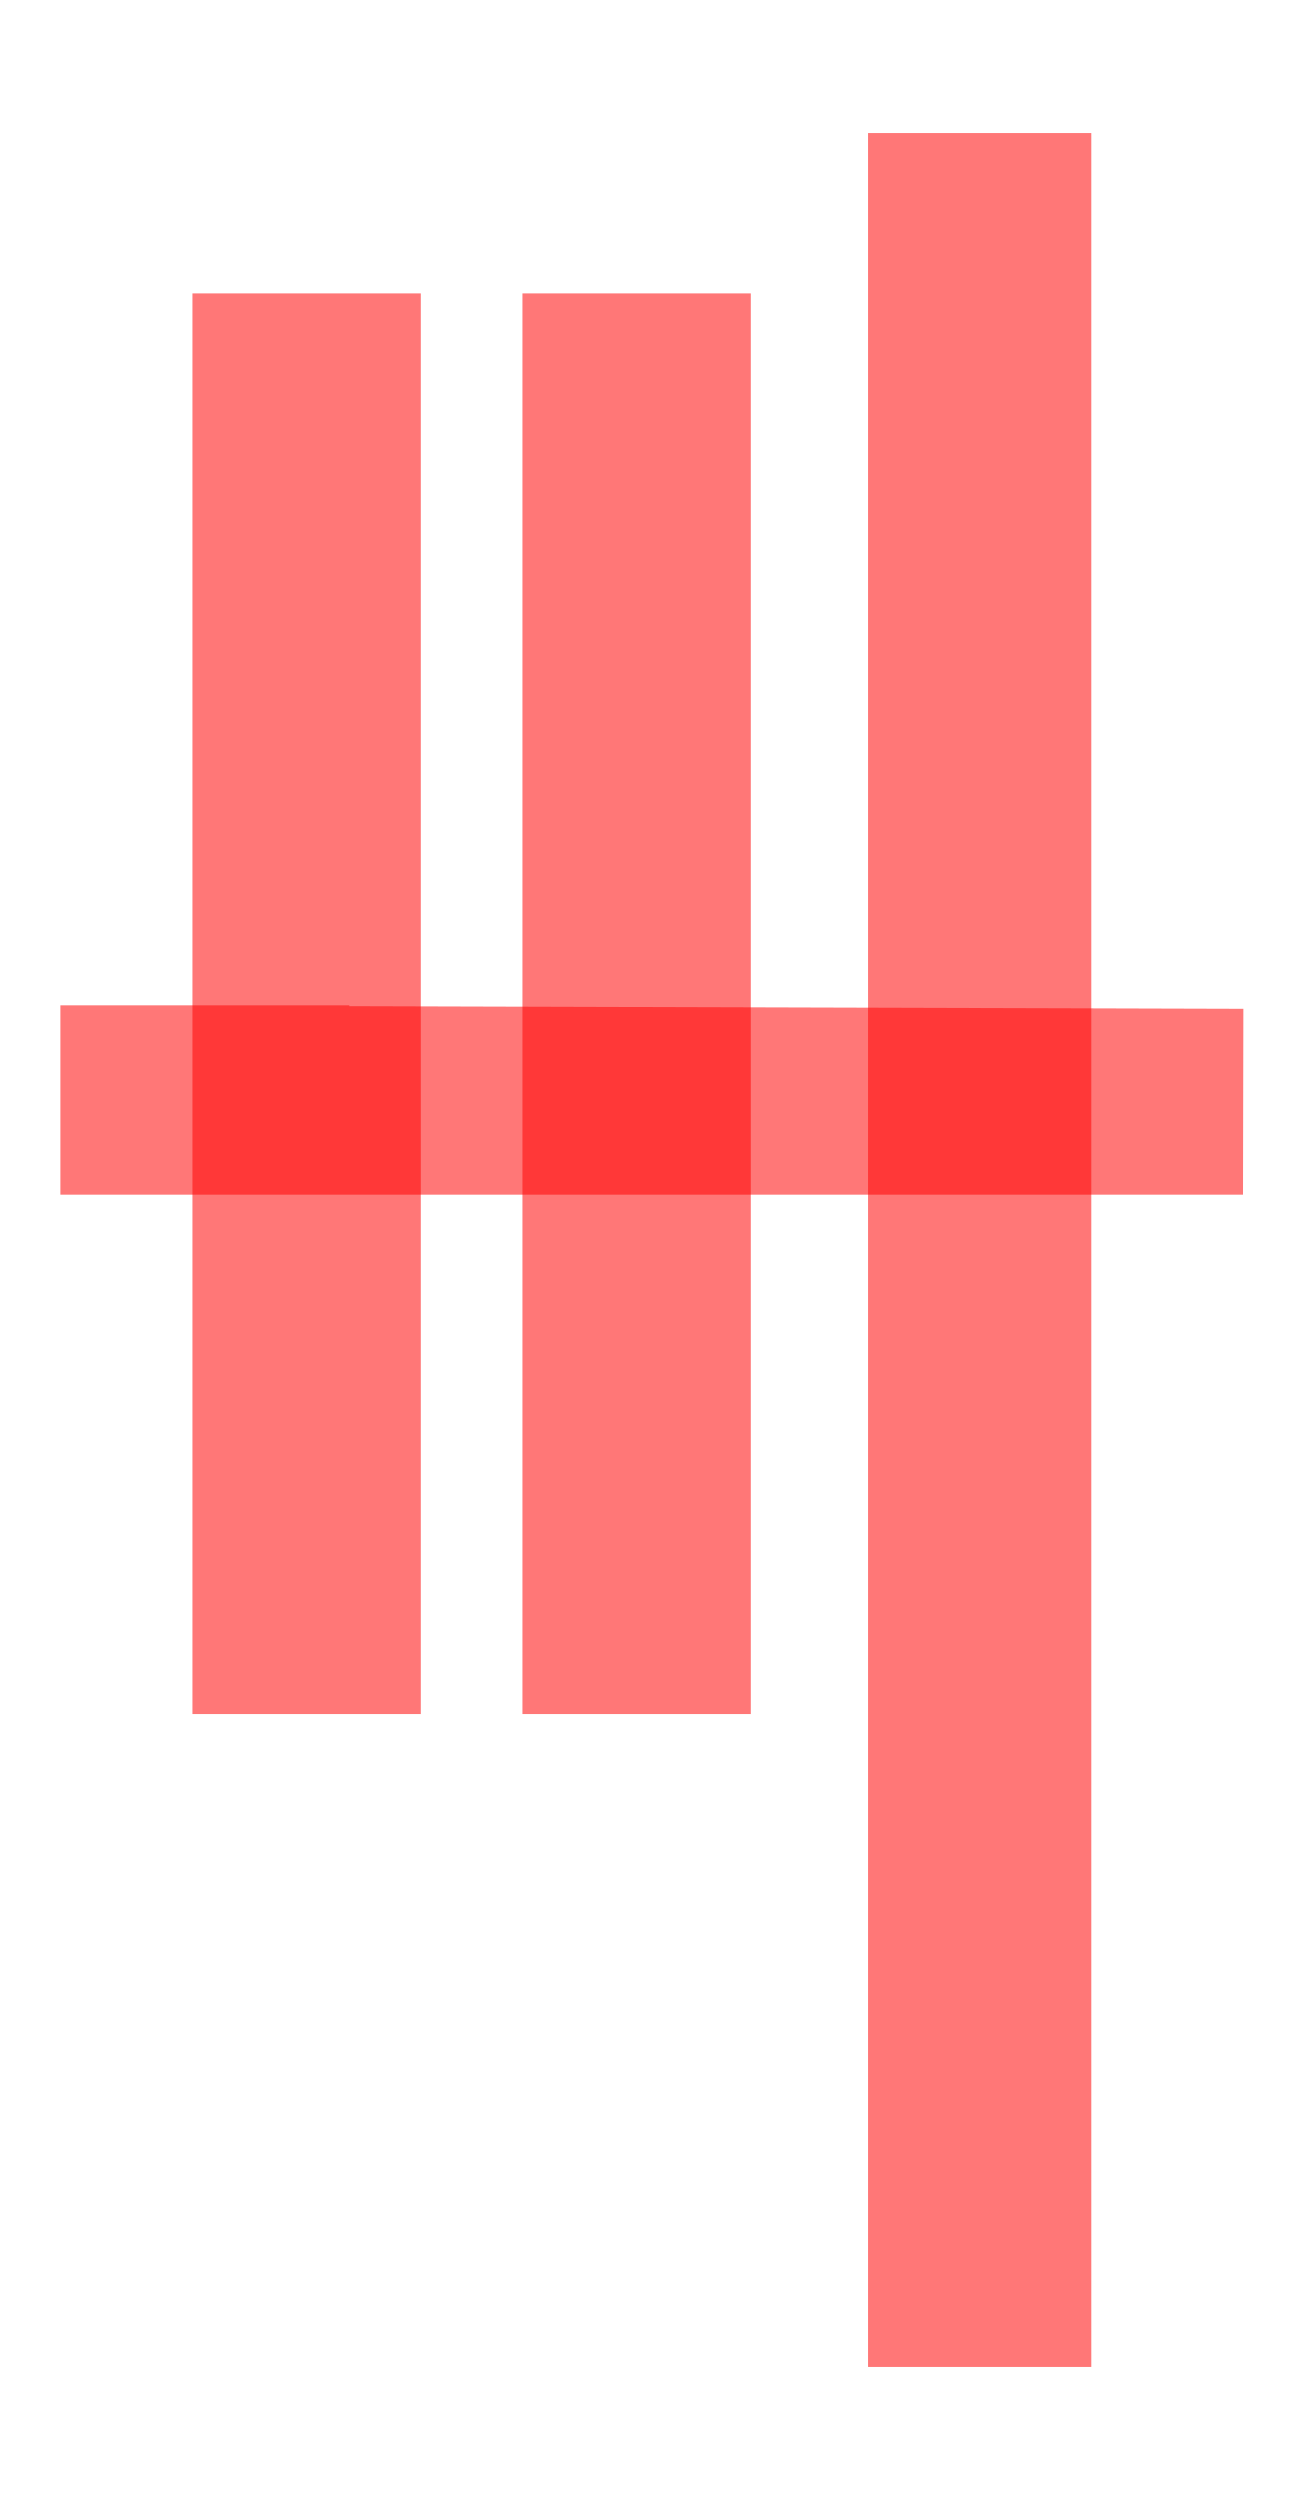
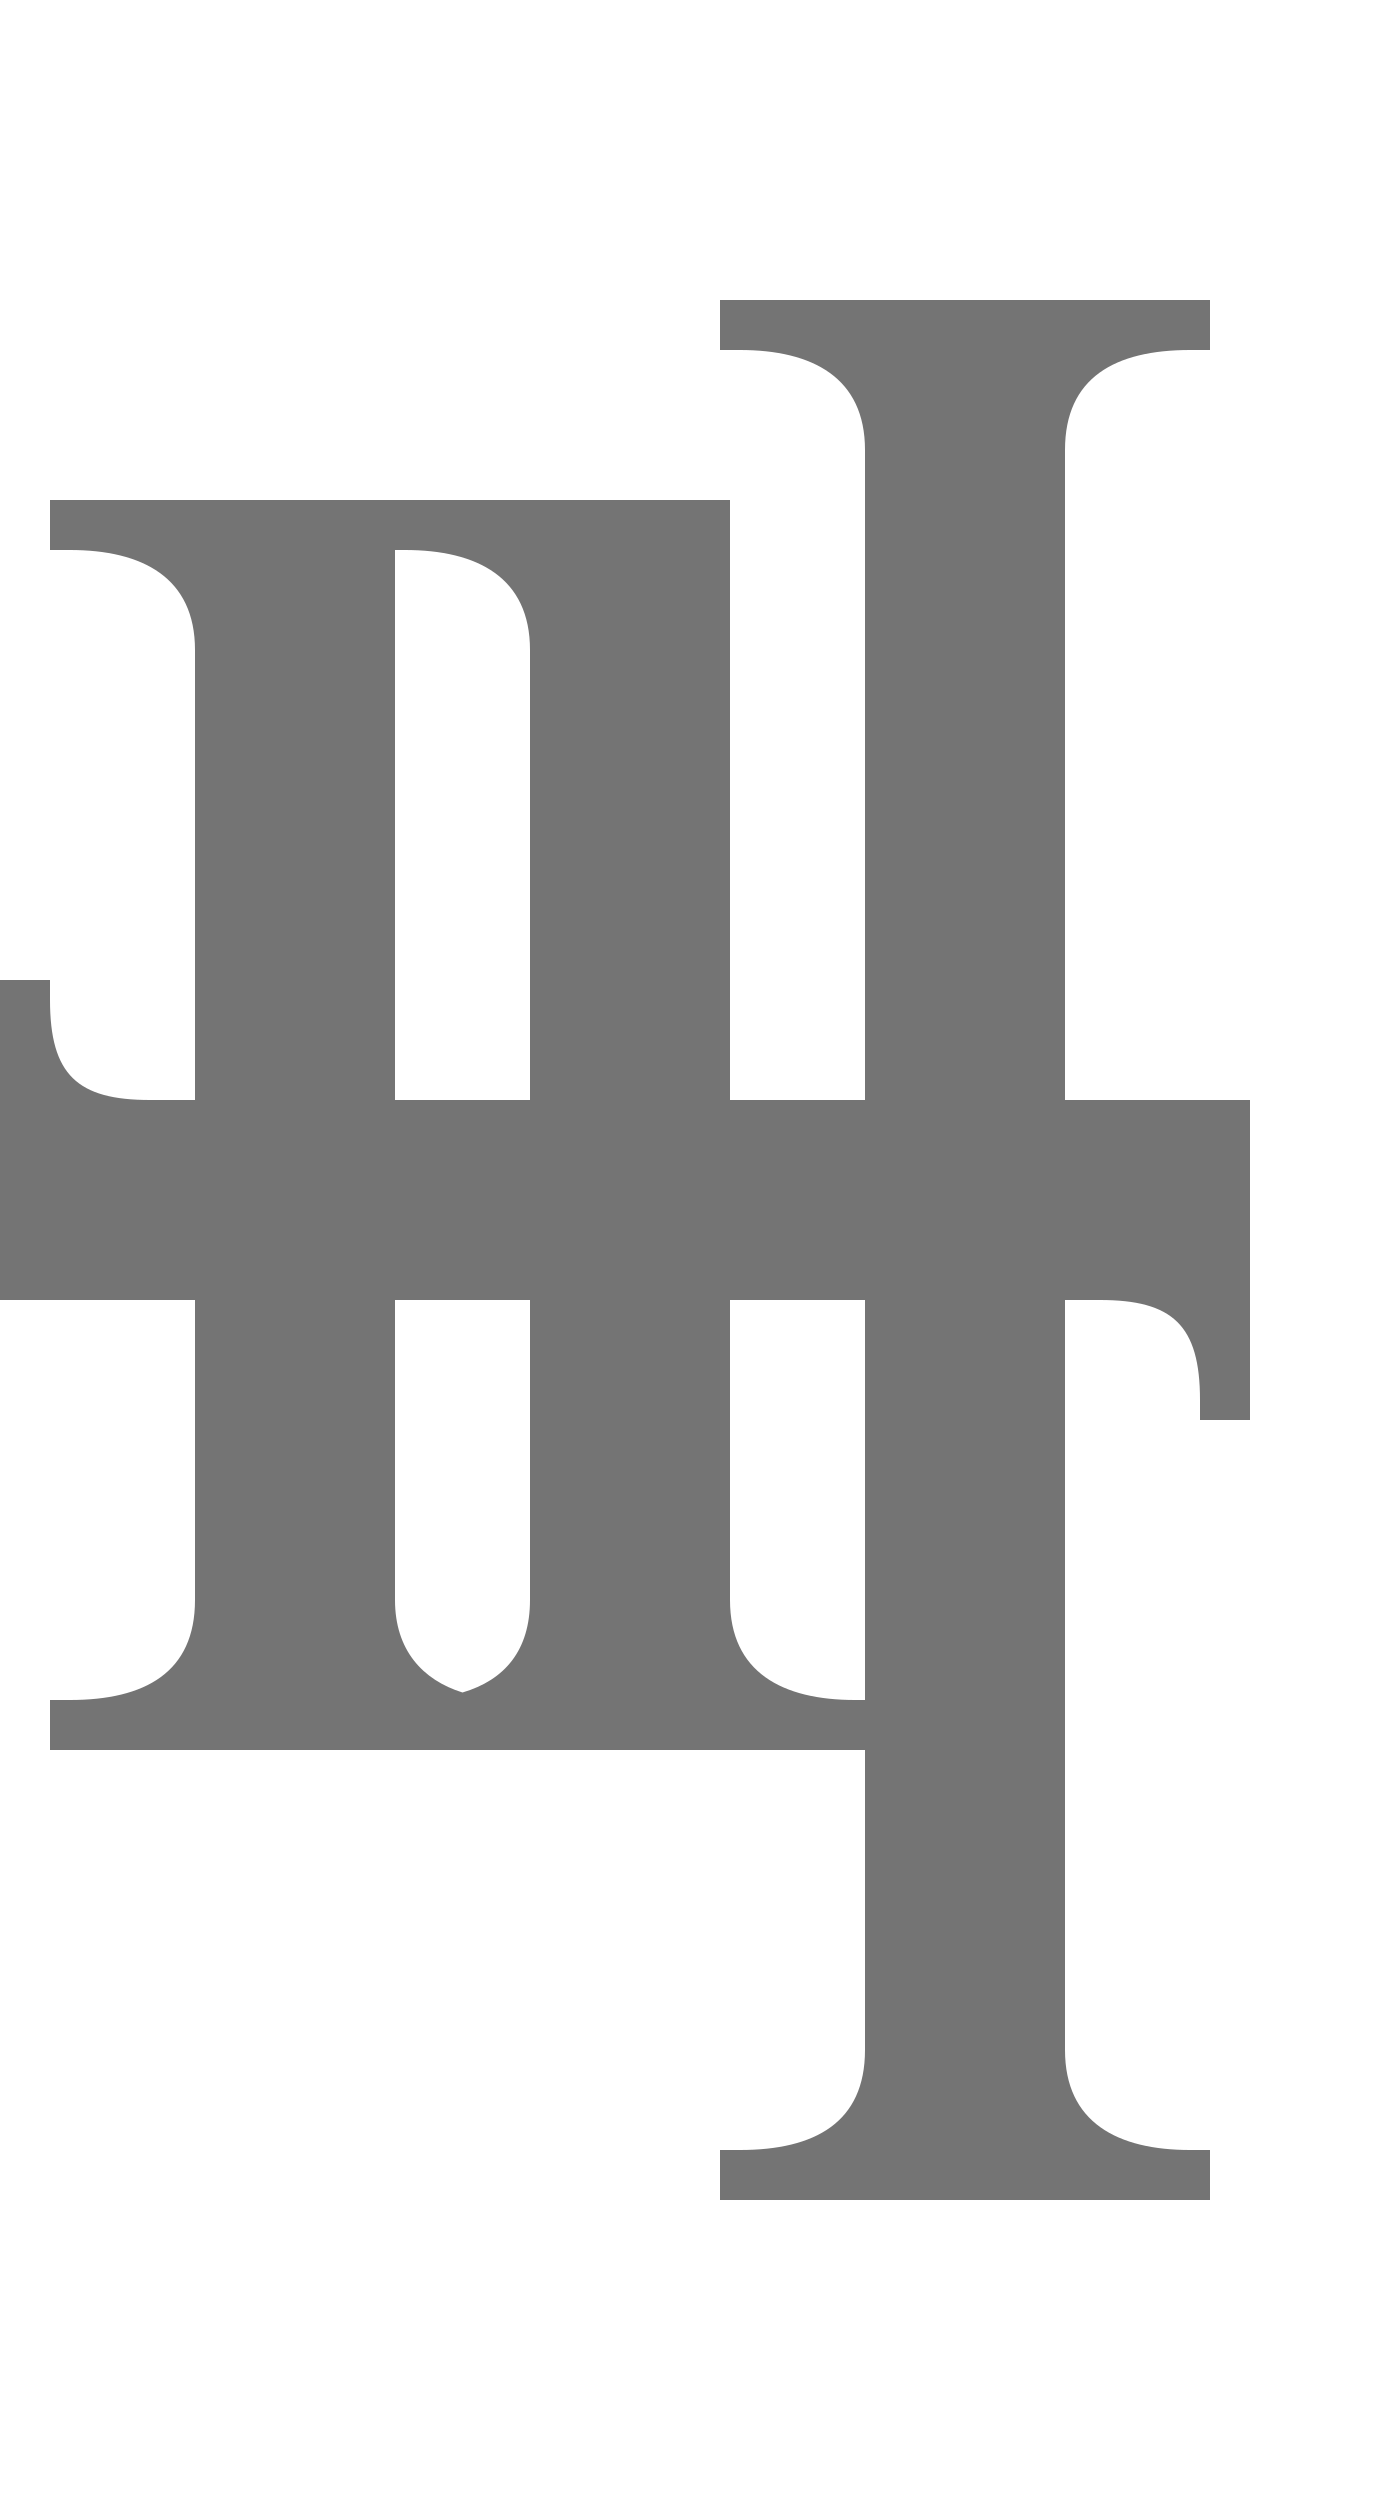
- <svg xmlns="http://www.w3.org/2000/svg" width="521.497" height="1000" viewBox="0 0 521.497 1000" version="1.1" id="svg5" xml:space="preserve">
+ <svg xmlns="http://www.w3.org/2000/svg" width="560mm" height="1000mm" viewBox="0 0 560 1000" version="1.1" id="svg1" xml:space="preserve">
  <defs id="defs1" />
-   <path id="rect1" style="fill:#ff0000;fill-opacity:0.533;stroke:#66ccff;stroke-width:0;stroke-dasharray:none" d="m 24.155,402.131 v 75.738 H 497.2 l 0.143,-74.346 -357.624,-1.055 v -0.338 H 24.301 Z" />
-   <path id="path19" style="fill:#ff0000;fill-opacity:0.533;stroke:none;stroke-width:121.953" d="m 347.218,53.222 v 152.904 740.651 h 89.301 V 53.222 h -14.066 z m -138.24,64.139 v 568.261 h 91.342 V 508.825 117.361 Z" />
-   <path id="path1" style="fill:#ff0000;fill-opacity:0.533;stroke:none;stroke-width:121.953" d="m 76.978,117.361 v 568.261 h 91.342 V 508.825 117.361 Z" />
+   <path id="glyph_" style="fill:#747474;stroke-width:160;stroke-linecap:round;stroke-linejoin:round;paint-order:stroke markers fill" d="m 288,120 v 20 h 8 c 29,0 50,11 50,40 V 440 H 292 V 200 H 154 v 0 H 20 v 20 h 8 c 29,0 50,11 50,40 V 440 H 60 C 31,440 20,430 20,400 v -8 H 0 v 128 h 78 v 120 c 0,29 -20,40 -50,40 h -8 v 20 h 196 130 v 120 c 0,29 -20,40 -50,40 h -8 v 20 h 196 v -20 h -8 c -29,0 -50,-11 -50,-40 V 520 h 14 c 29,0 40,10 40,40 v 8 h 20 V 440 H 426 V 180 c 0,-29 20,-40 50,-40 h 8 V 120 Z M 158,220 h 4 c 29,0 50,11 50,40 v 180 h -54 z m 0,300 h 54 v 120 c 0,20 -10,32 -27,37 -16,-5 -27,-17 -27,-37 z m 134,0 h 54 v 160 h -4 c -29,0 -50,-11 -50,-40 z" />
</svg>
